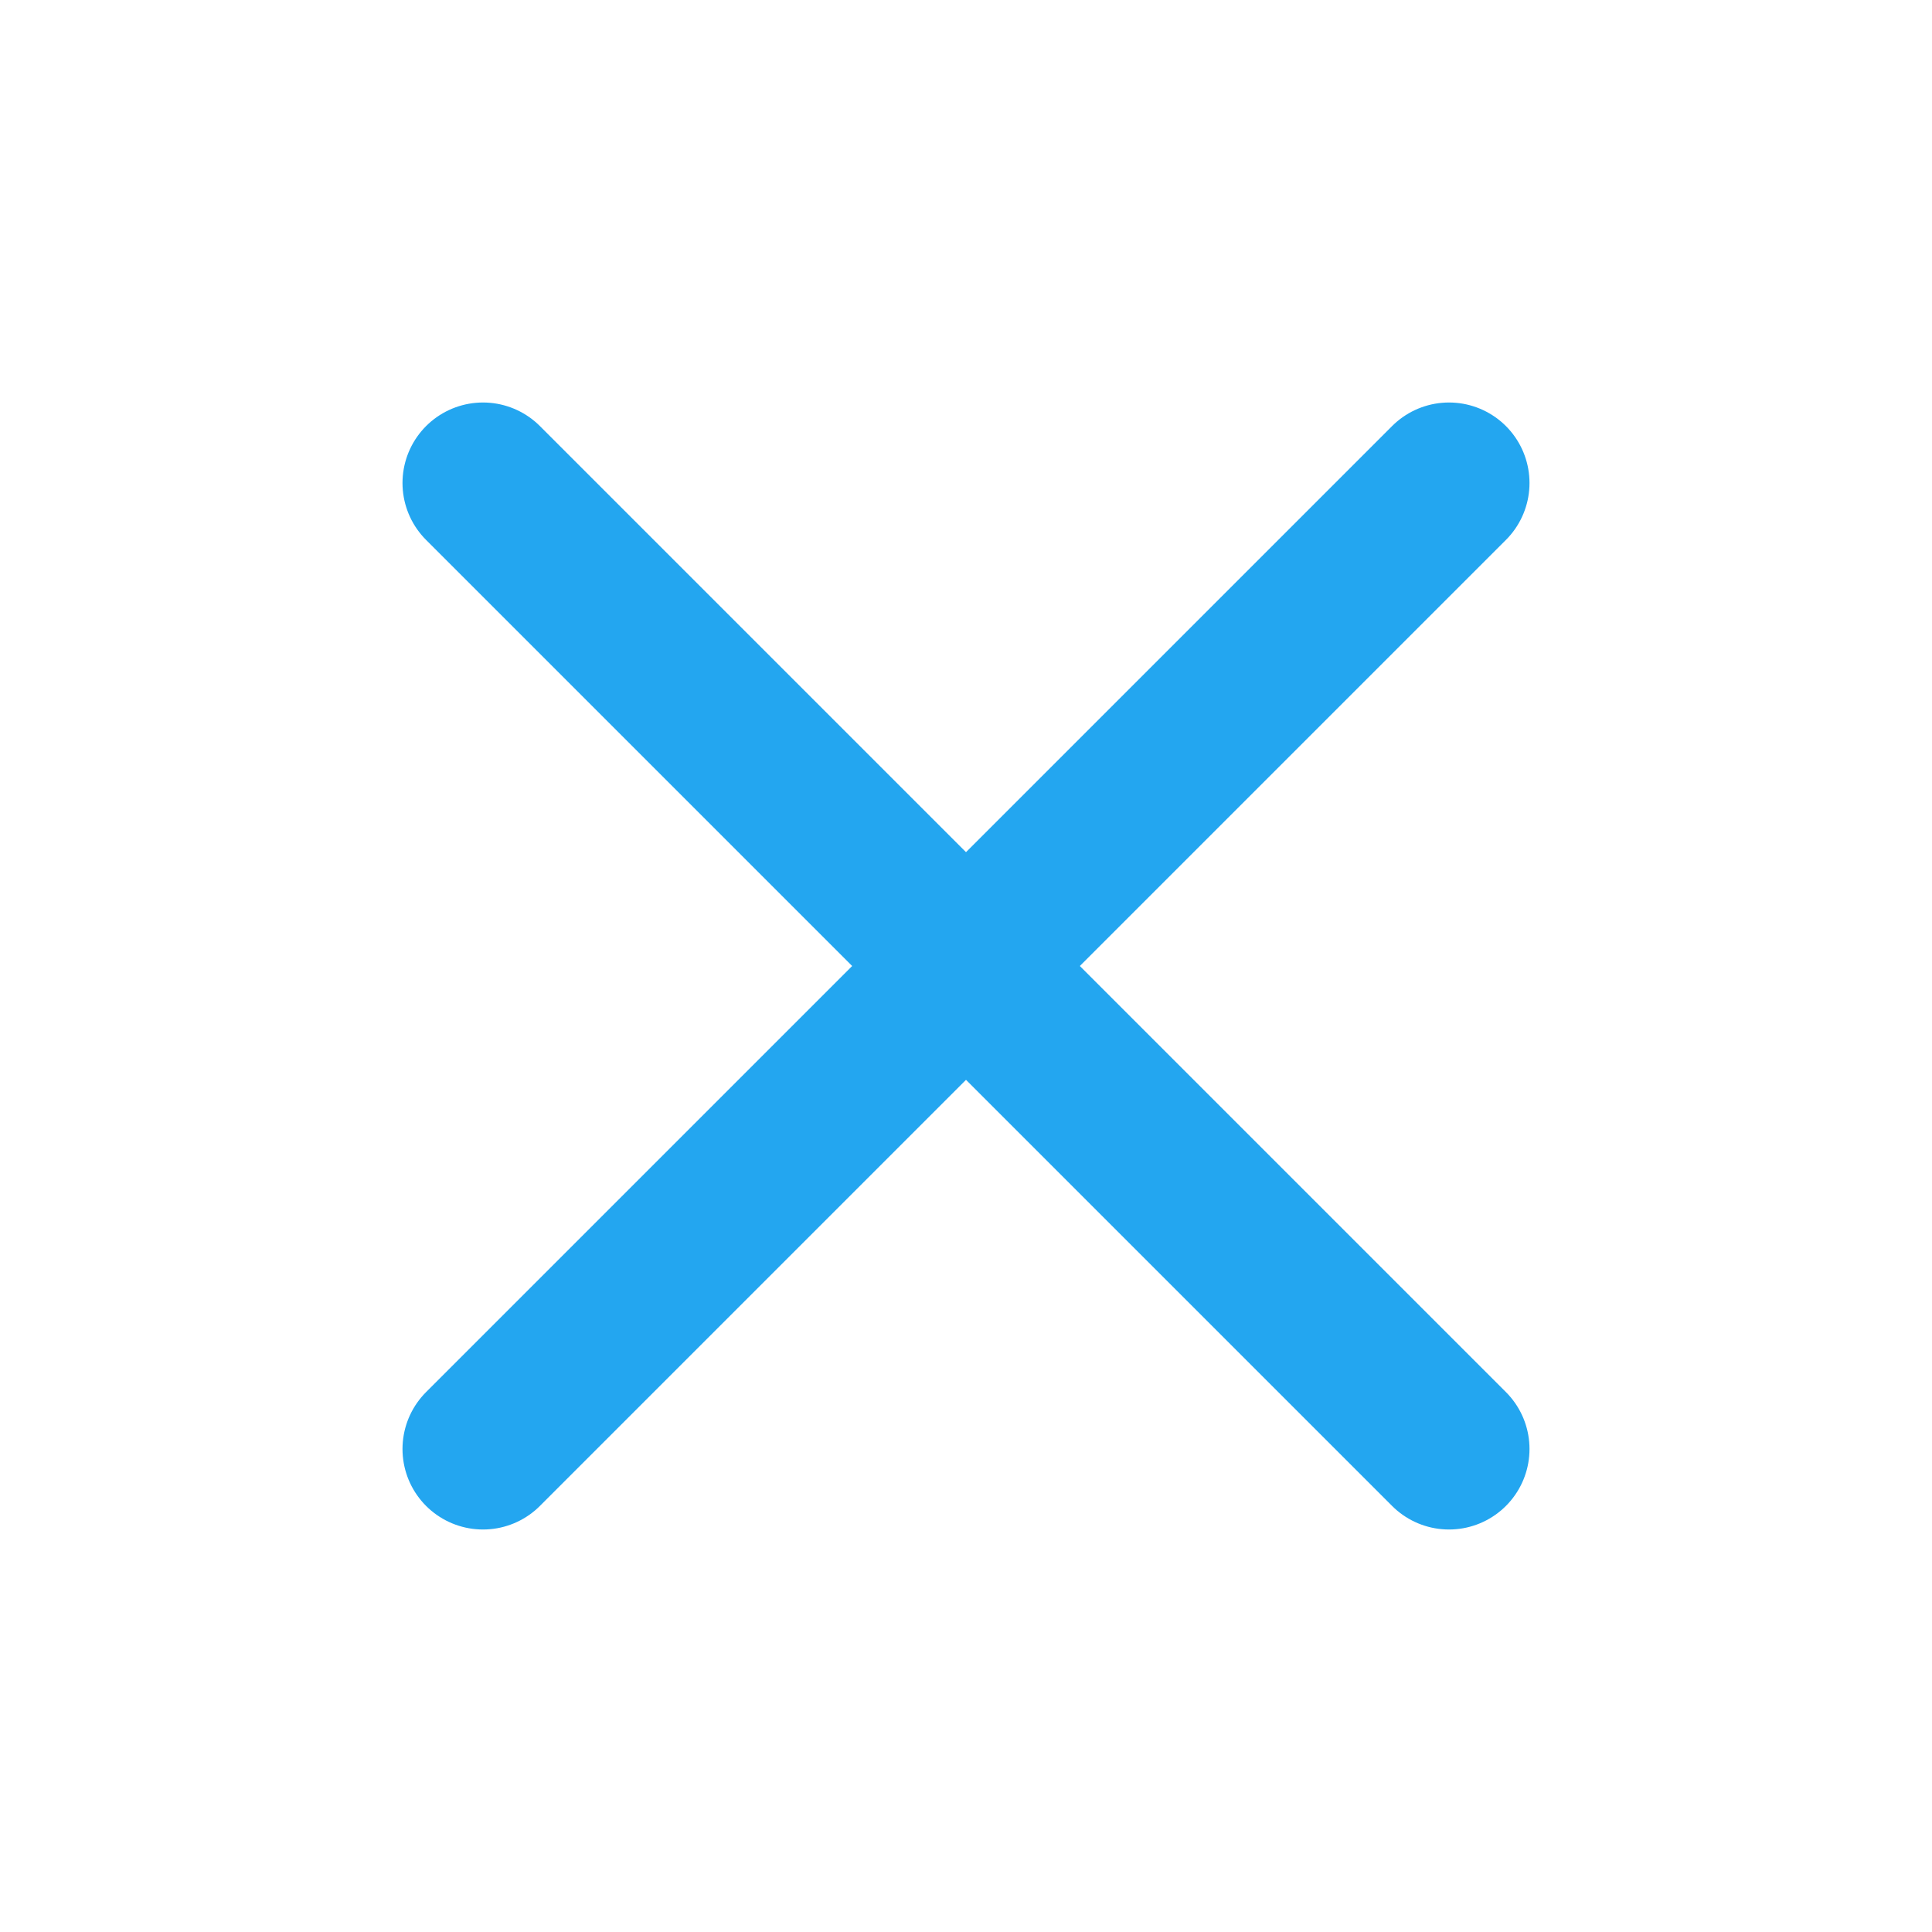
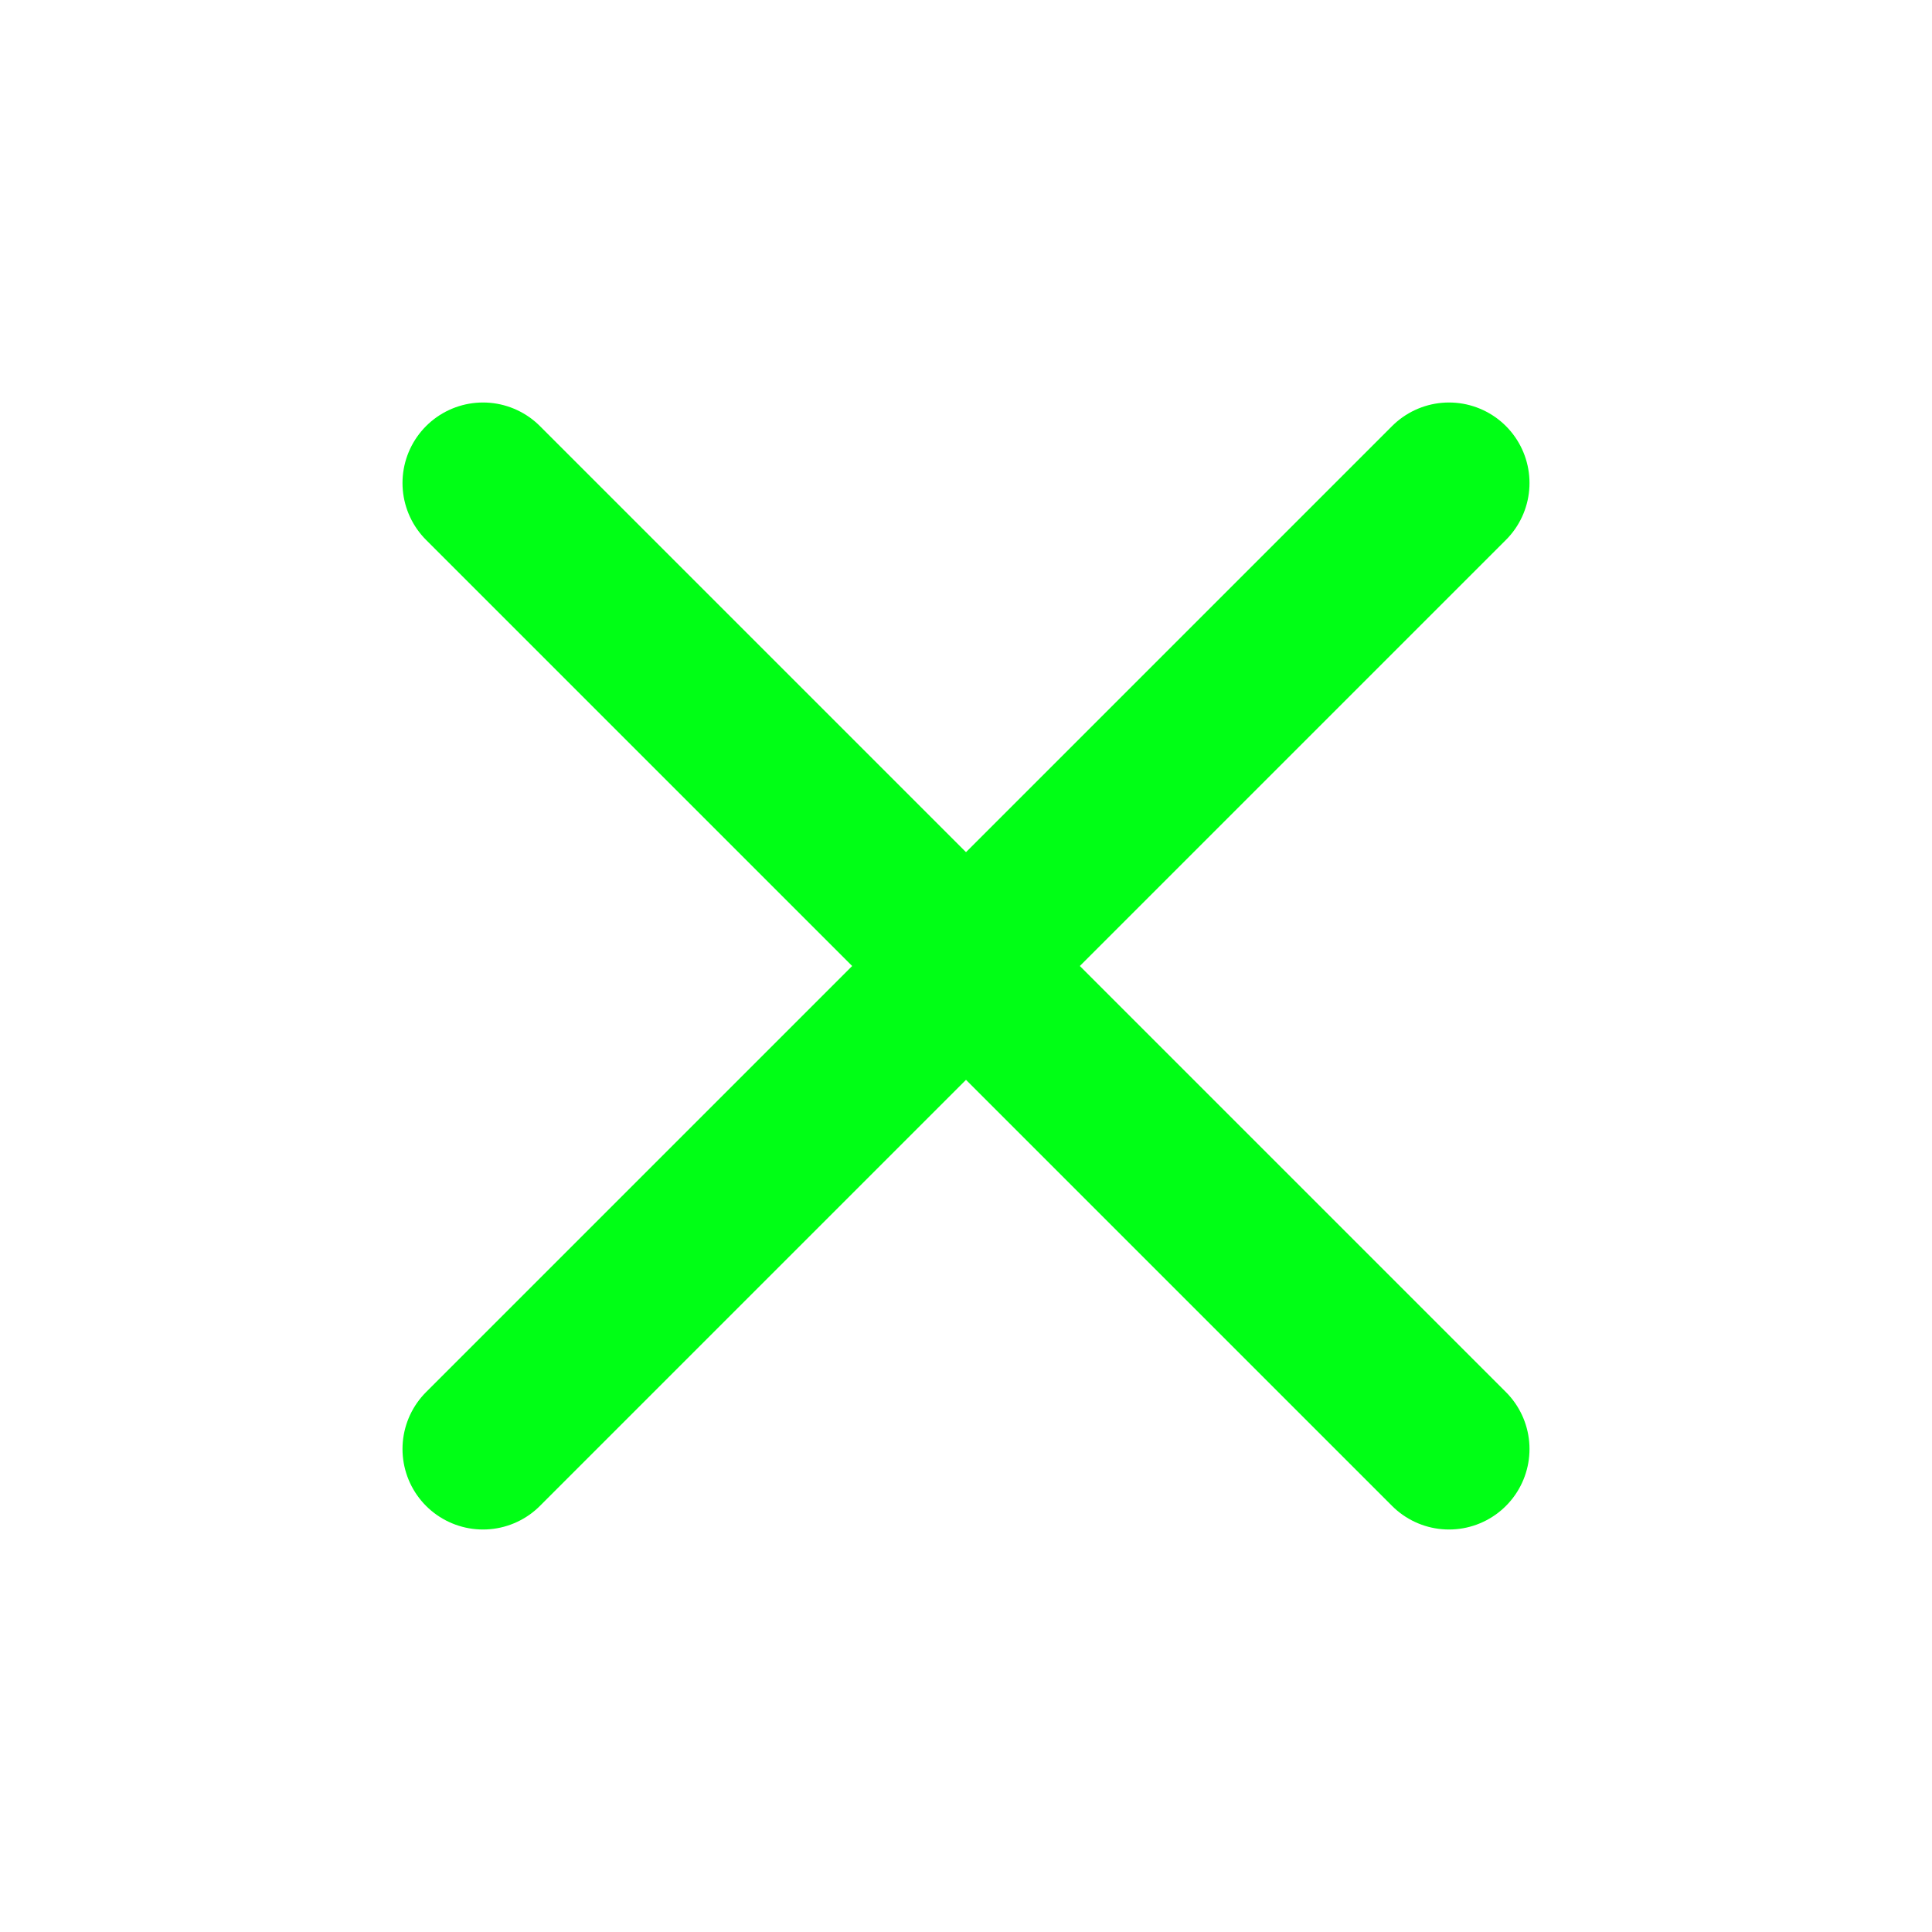
<svg xmlns="http://www.w3.org/2000/svg" width="24" height="24" viewBox="0 0 24 24" fill="none">
-   <path d="M18 6L6 18" stroke="#23A6F0" stroke-width="2" stroke-linecap="round" stroke-linejoin="round" />
-   <path d="M6 6L18 18" stroke="#23A6F0" stroke-width="2" stroke-linecap="round" stroke-linejoin="round" />
+   <path d="M18 6L6 18" stroke="#00ff15" stroke-width="2" stroke-linecap="round" stroke-linejoin="round" />
+   <path d="M6 6L18 18" stroke="#00ff15" stroke-width="2" stroke-linecap="round" stroke-linejoin="round" />
</svg>
